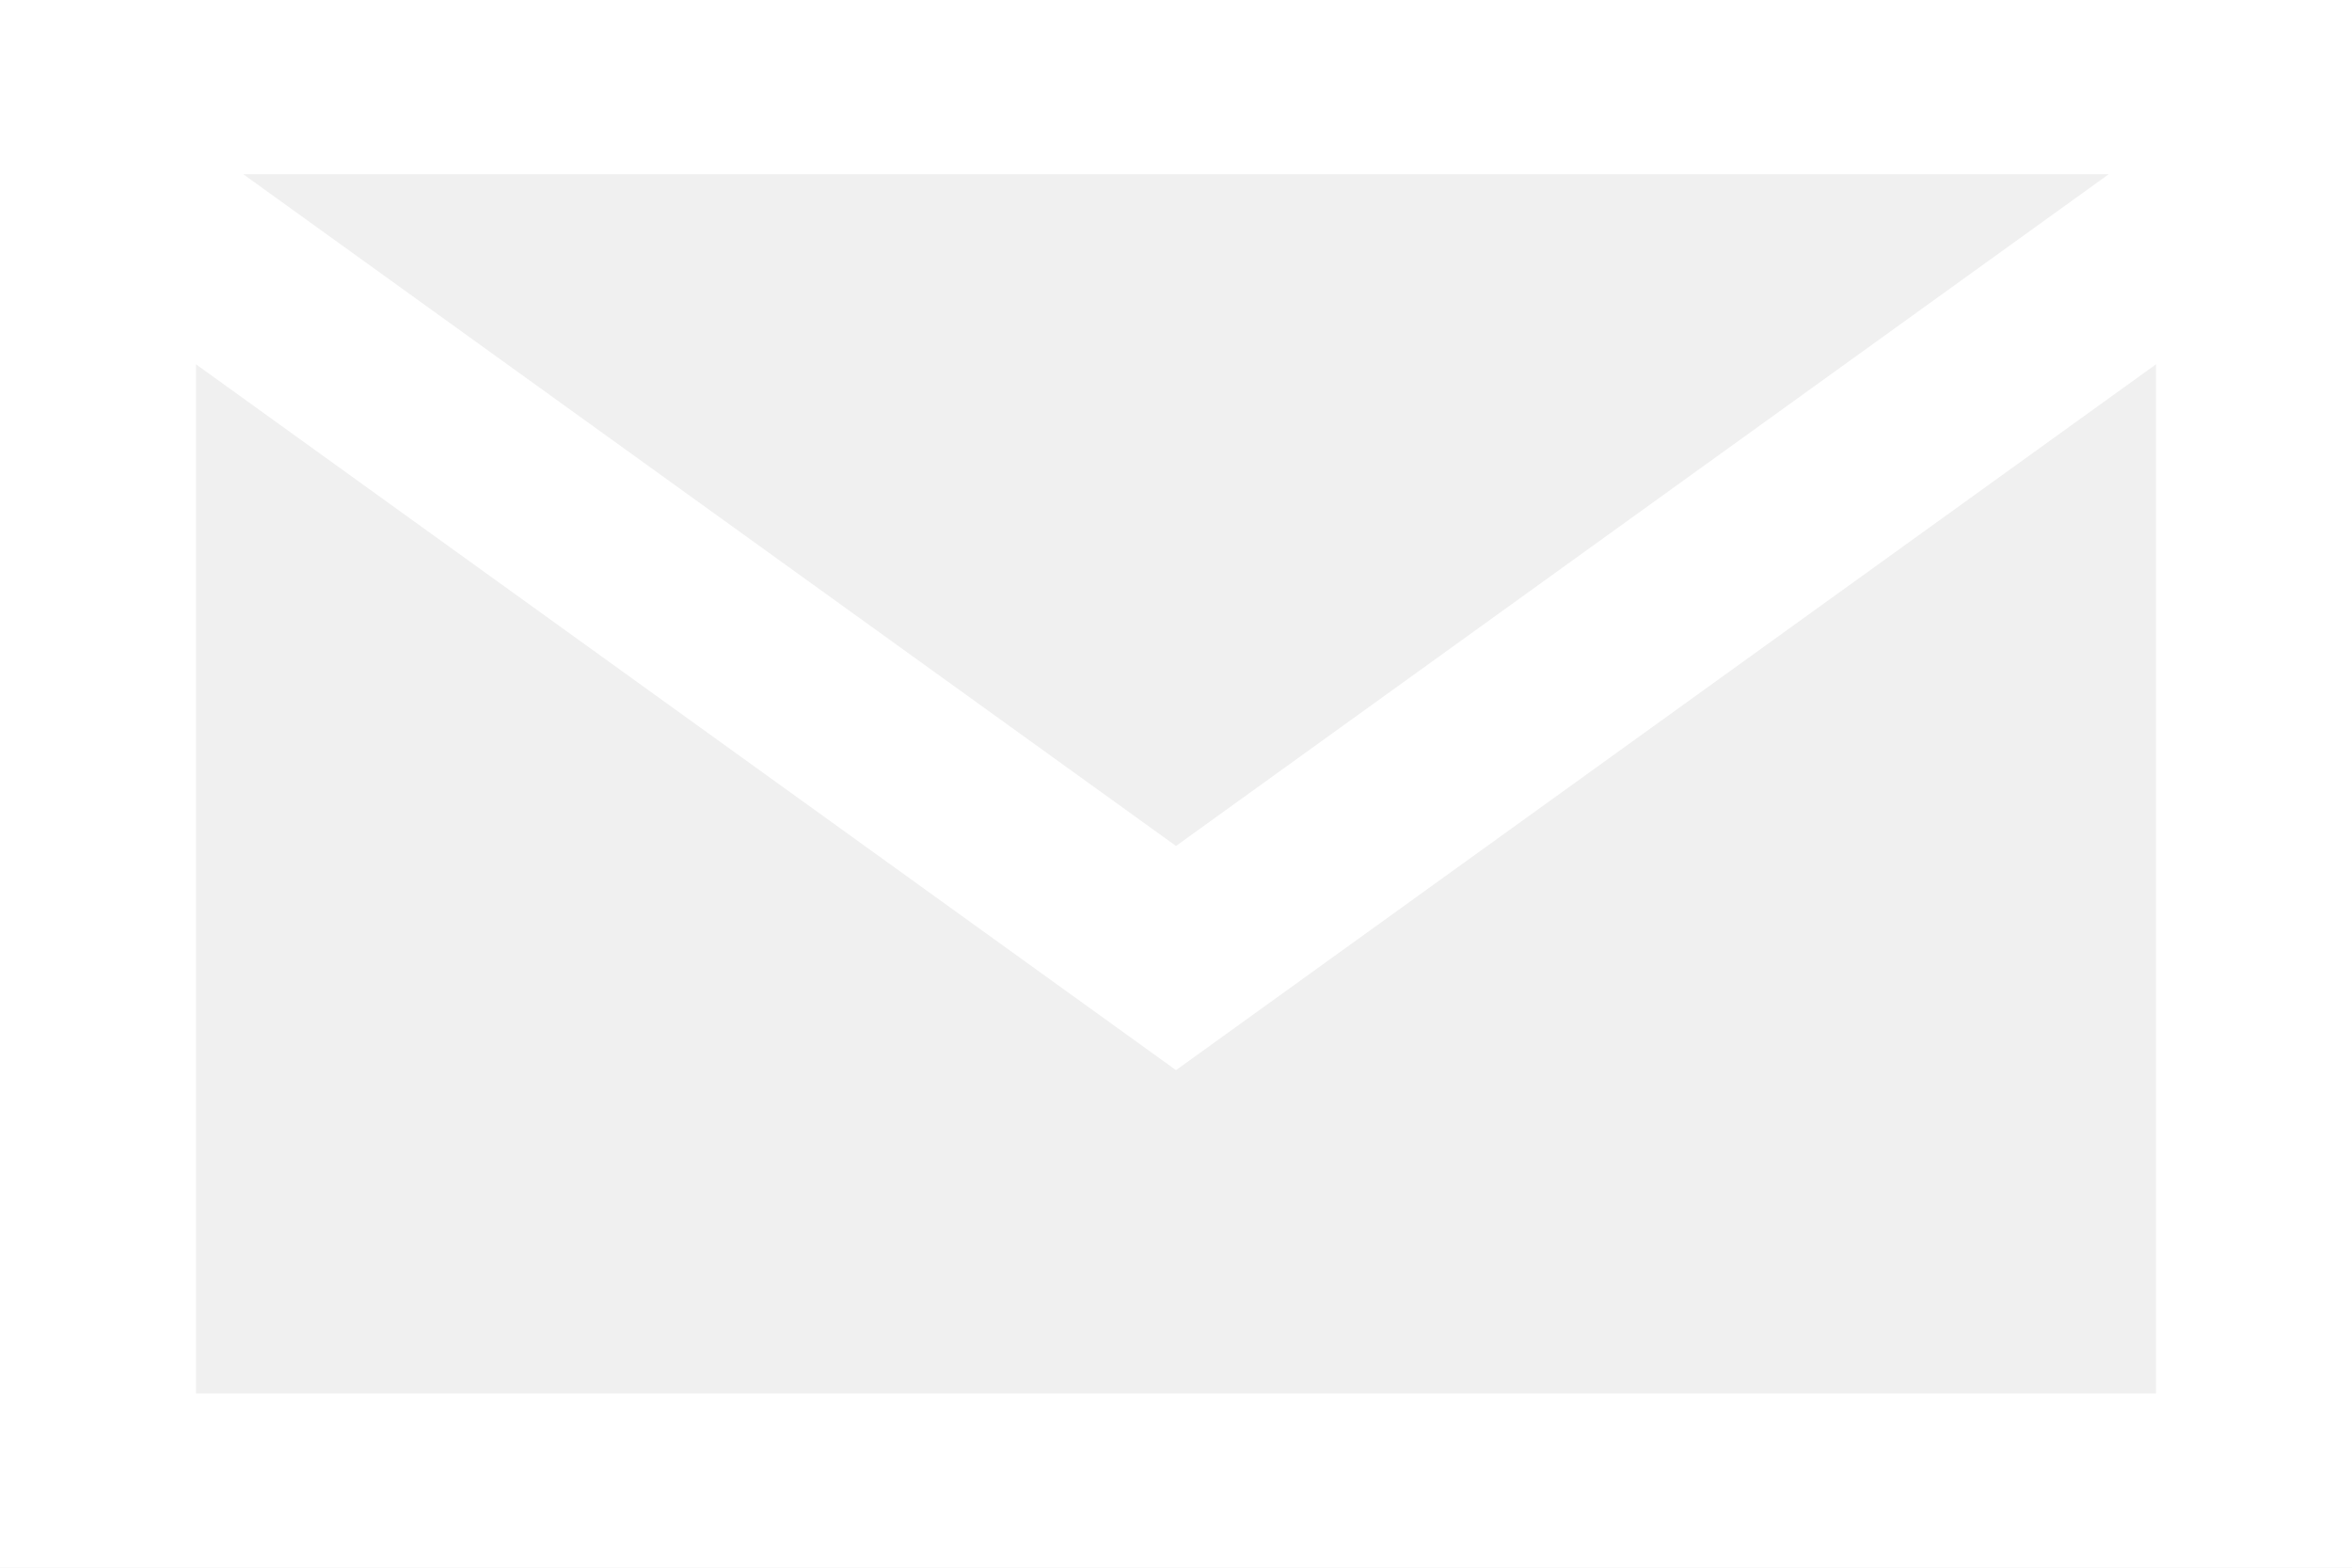
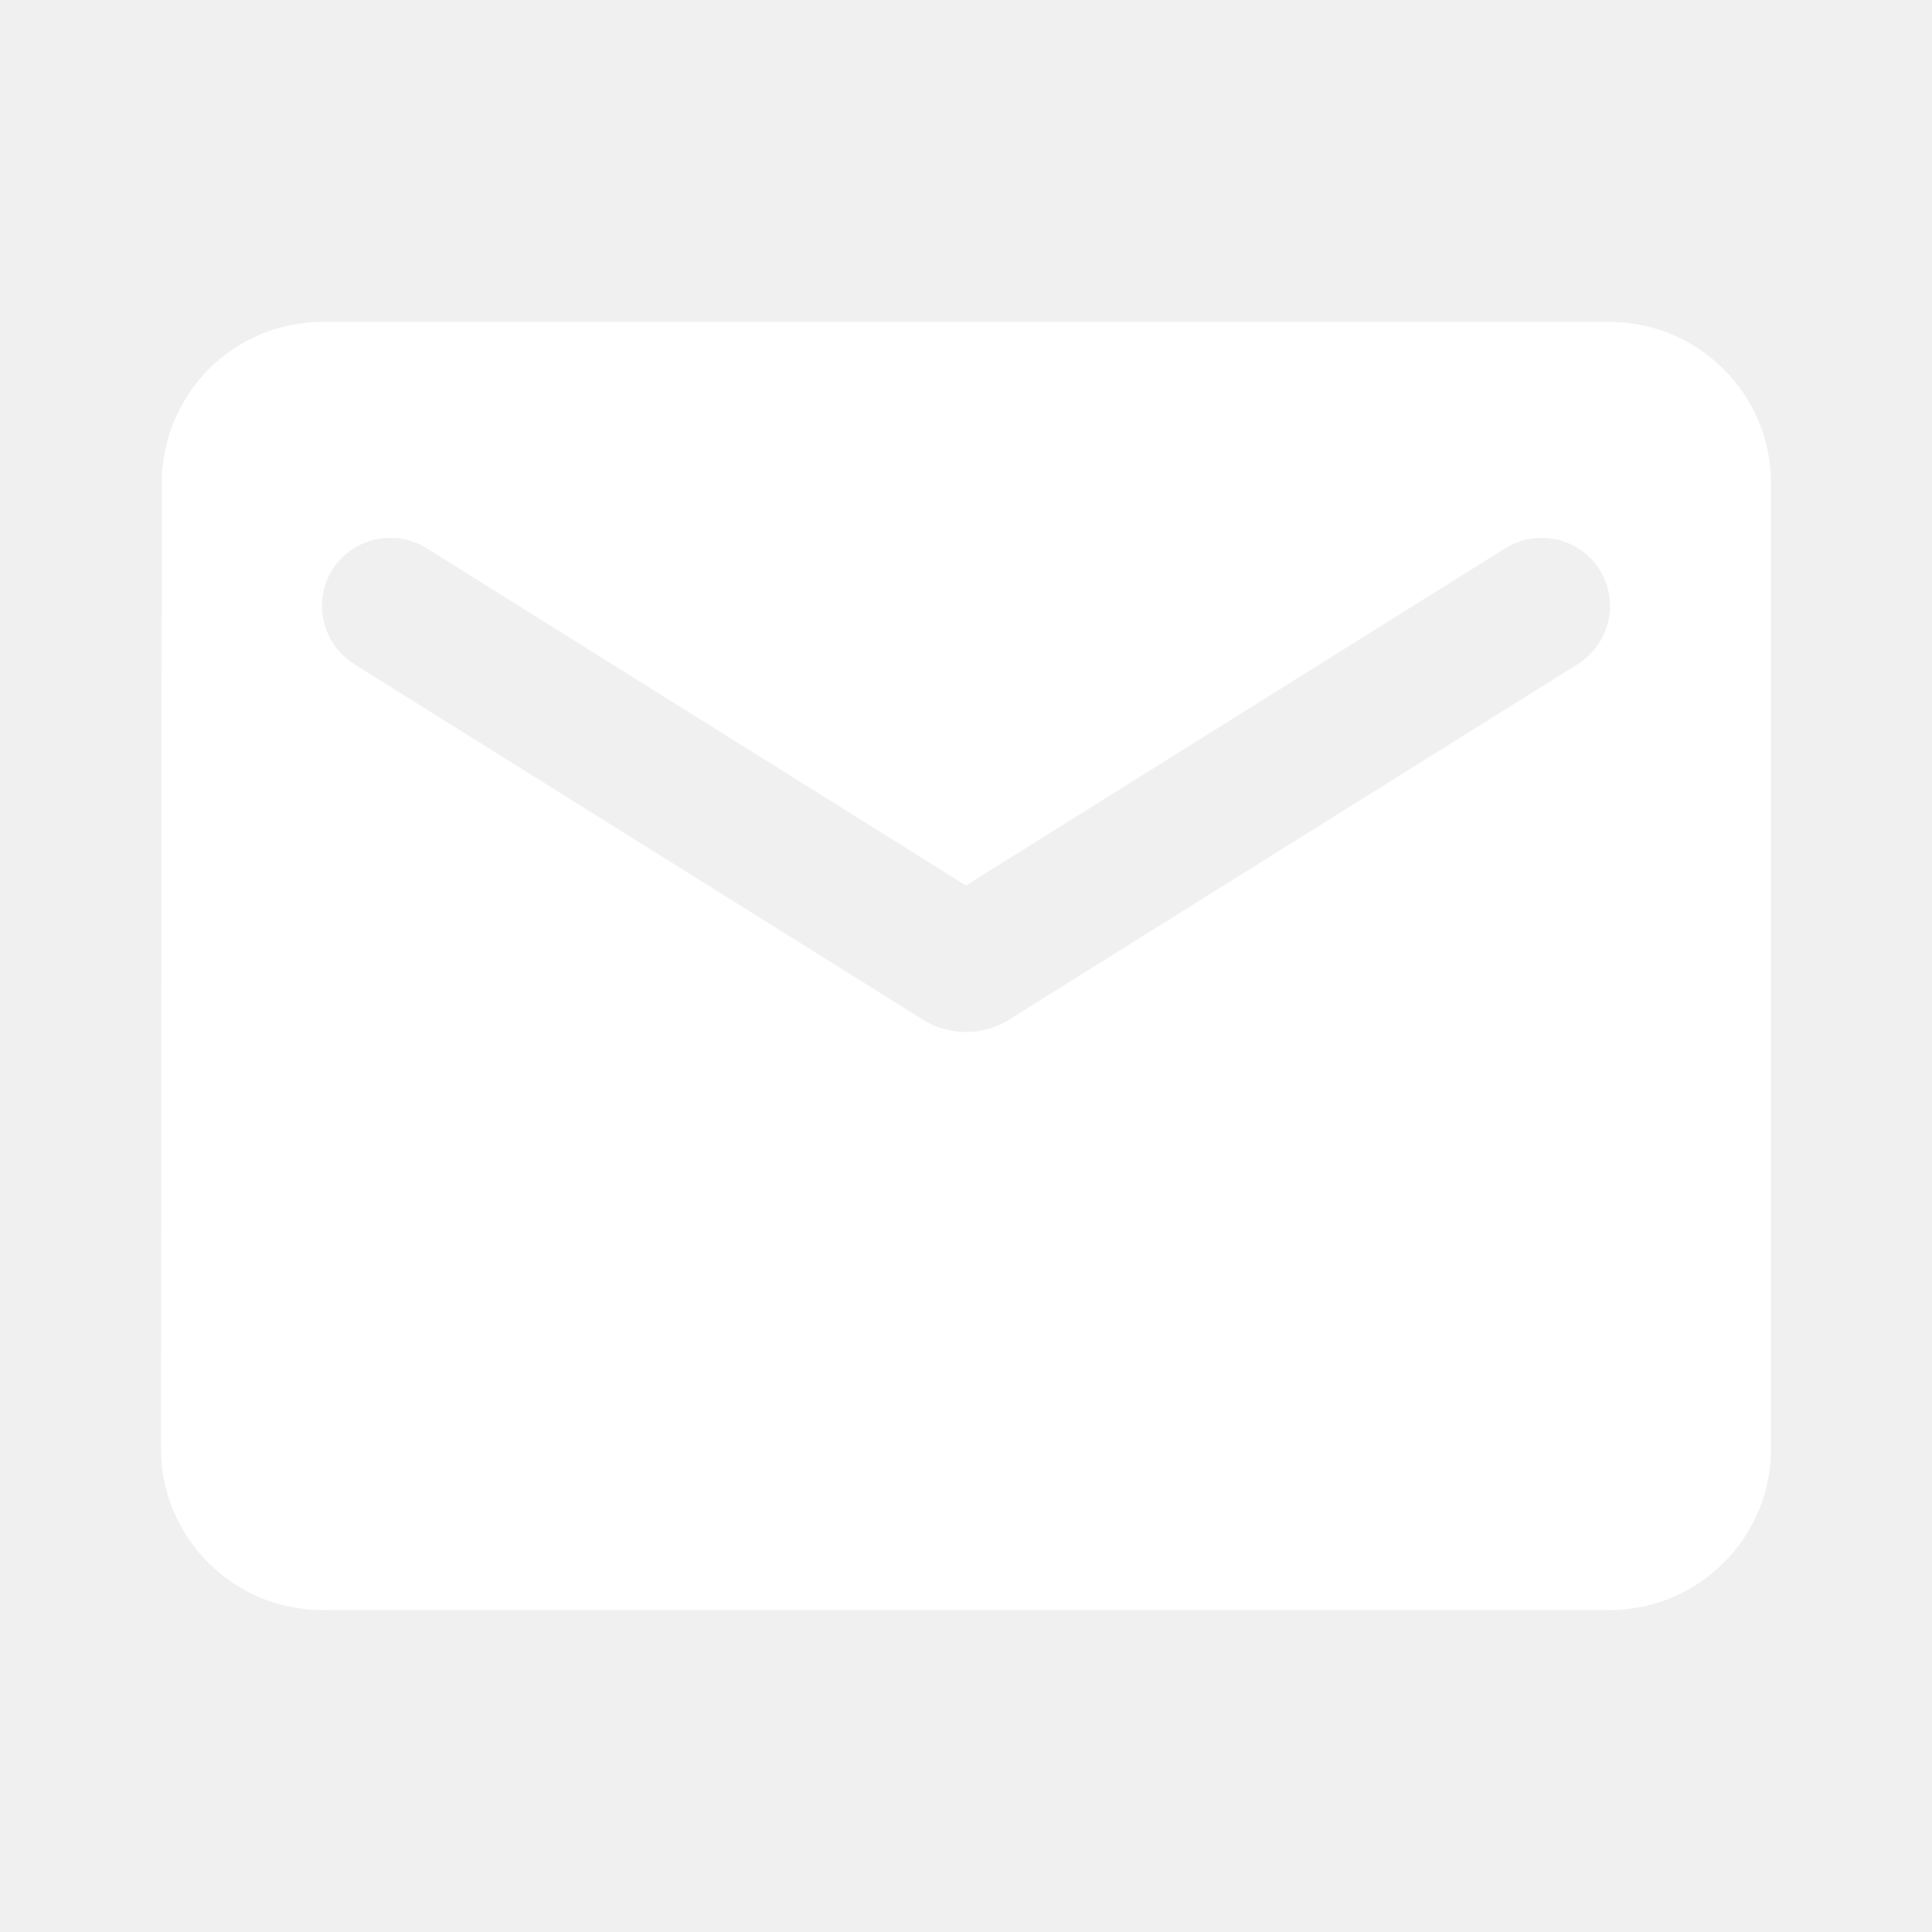
- <svg xmlns="http://www.w3.org/2000/svg" width="36" height="24" viewBox="0 0 36 24" fill="none">
-   <path d="M0 0V24H36V0H0ZM32.277 2.667L18 12.951L3.723 2.667H32.277ZM3 21.333V5.577L18 16.383L33 5.577V21.333H3Z" fill="white" />
+ <svg xmlns="http://www.w3.org/2000/svg" width="24" height="24" viewBox="0 0 24 24" fill="none">
+   <path d="M20 4H4C2.9 4 2.01 4.9 2.01 6L2 18C2 19.1 2.9 20 4 20H20C21.1 20 22 19.1 22 18V6C22 4.9 21.1 4 20 4ZM19.6 8.25L12.53 12.67C12.21 12.87 11.79 12.87 11.47 12.67L4.4 8.25C4.15 8.09 4 7.82 4 7.53C4 6.86 4.73 6.46 5.3 6.81L12 11L18.7 6.81C19.27 6.46 20 6.86 20 7.53C20 7.82 19.85 8.09 19.6 8.25Z" fill="white" />
</svg>
